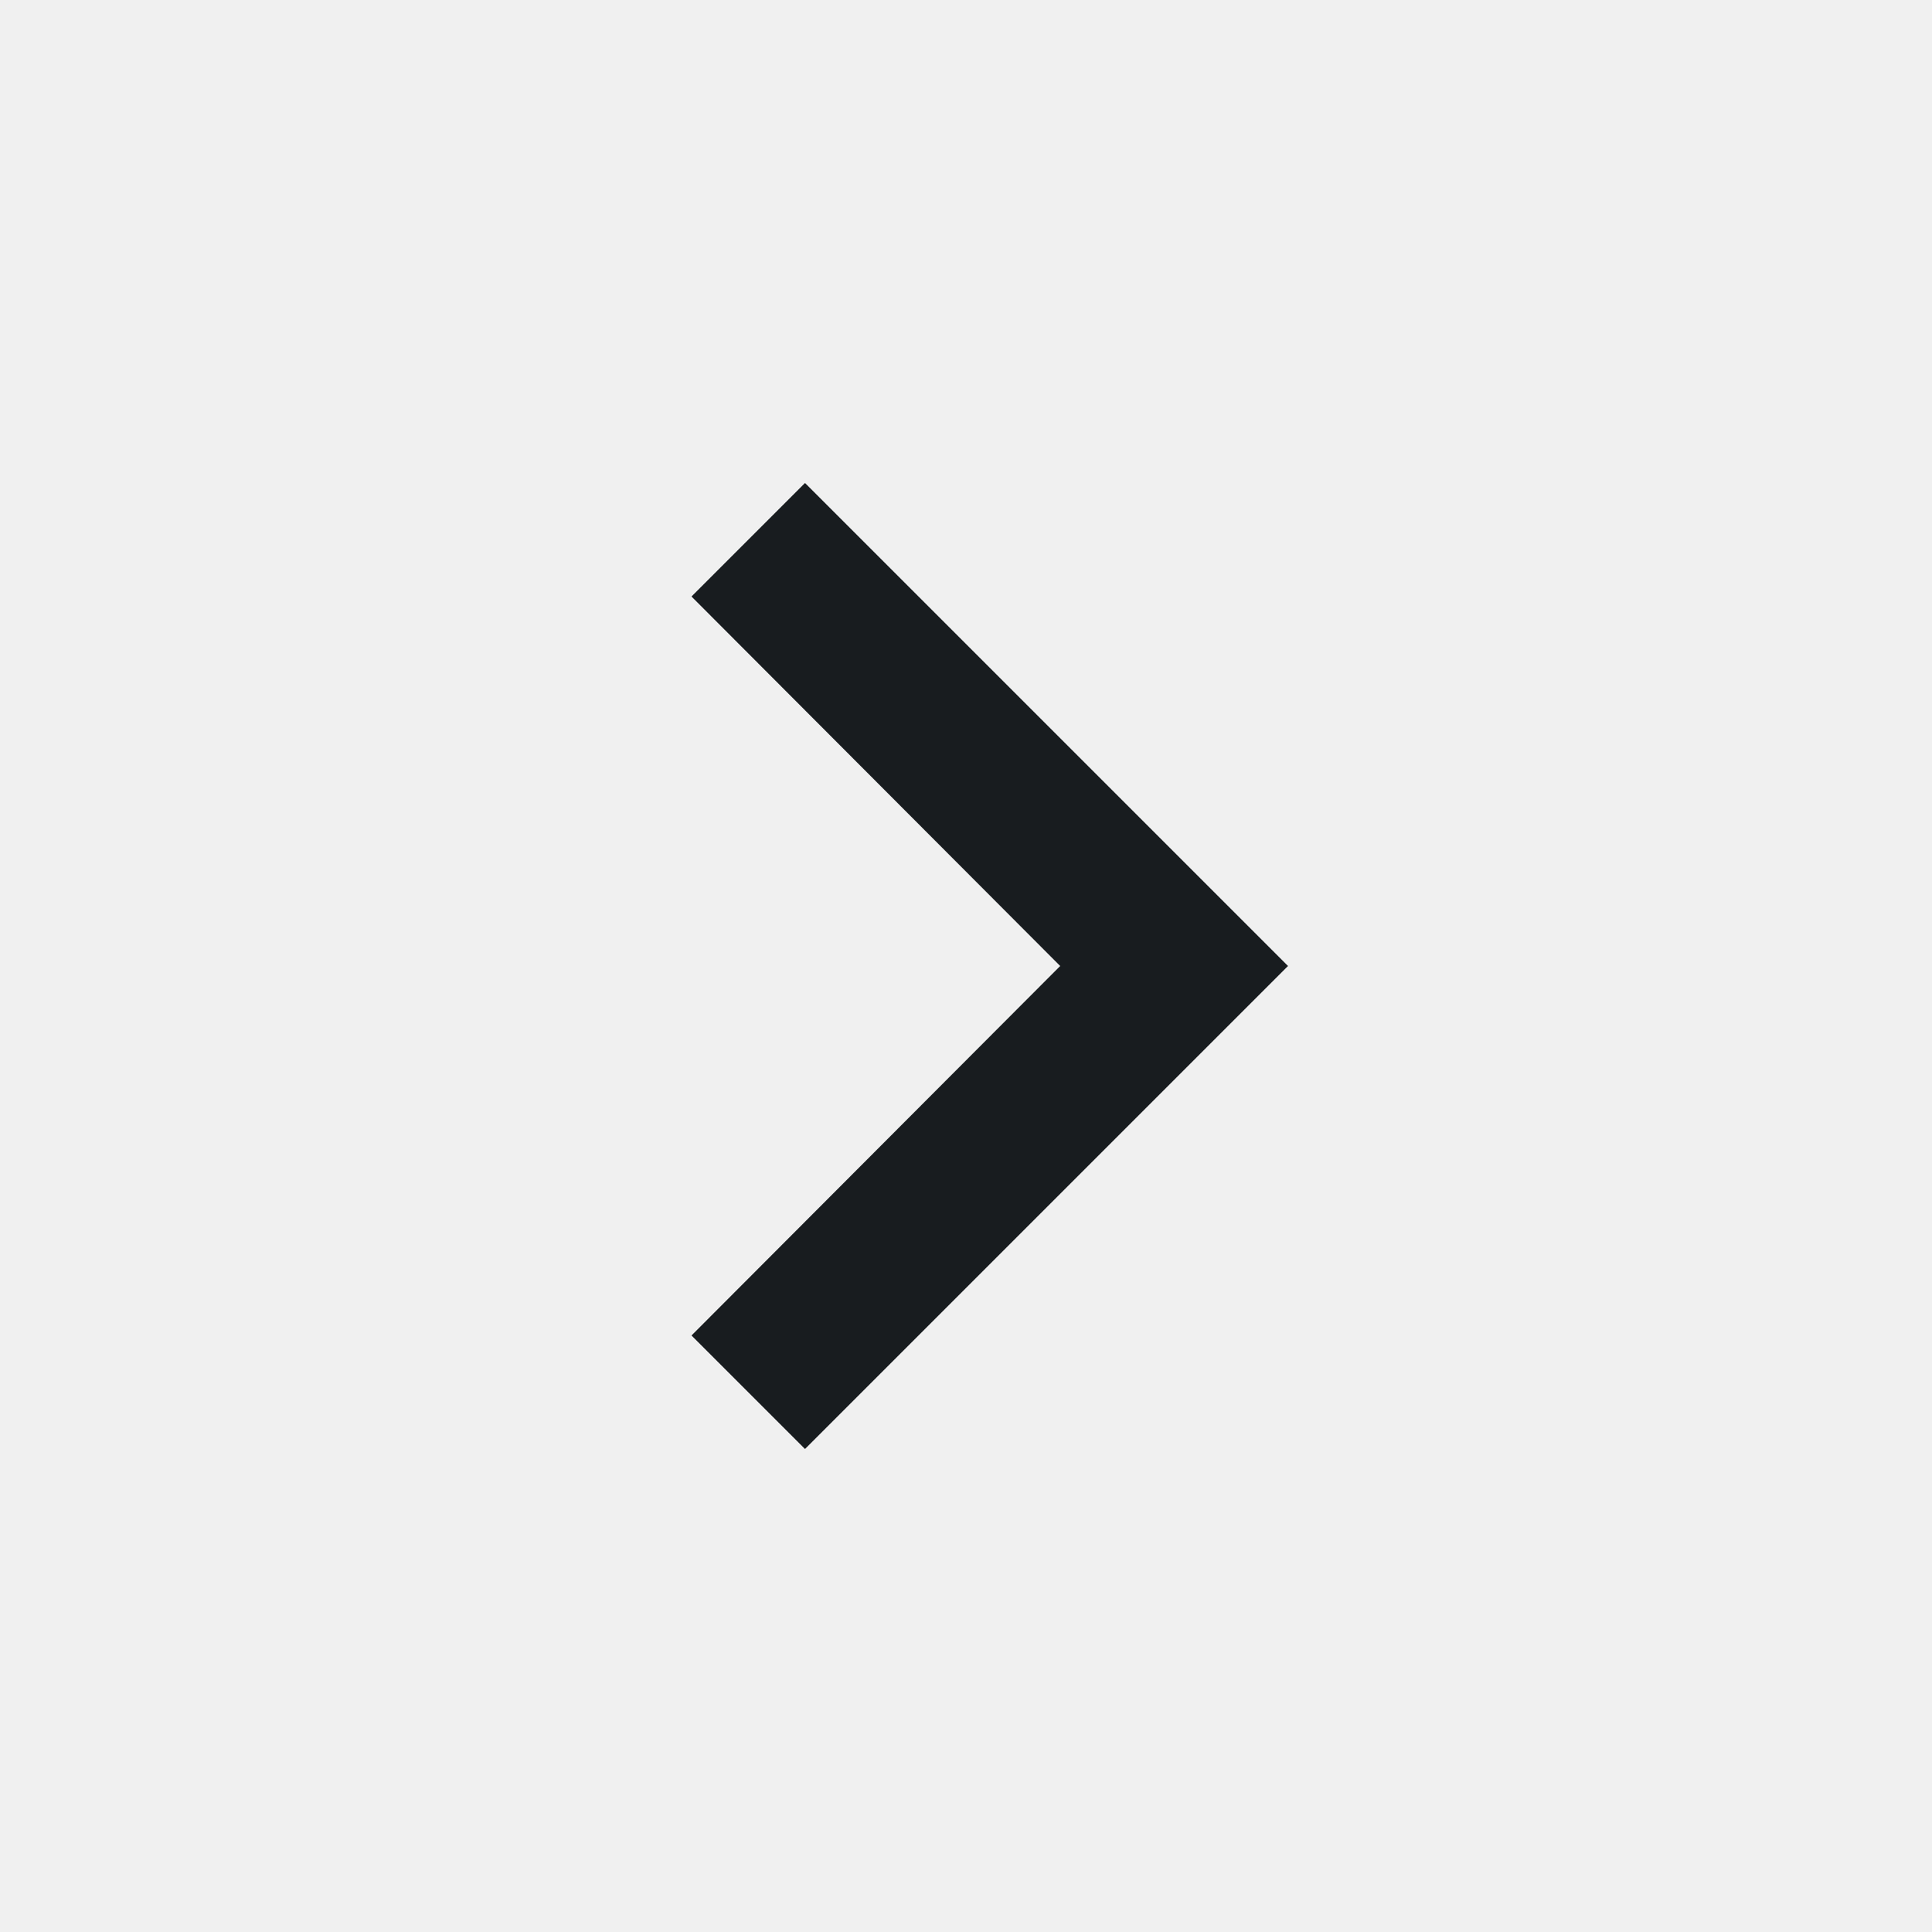
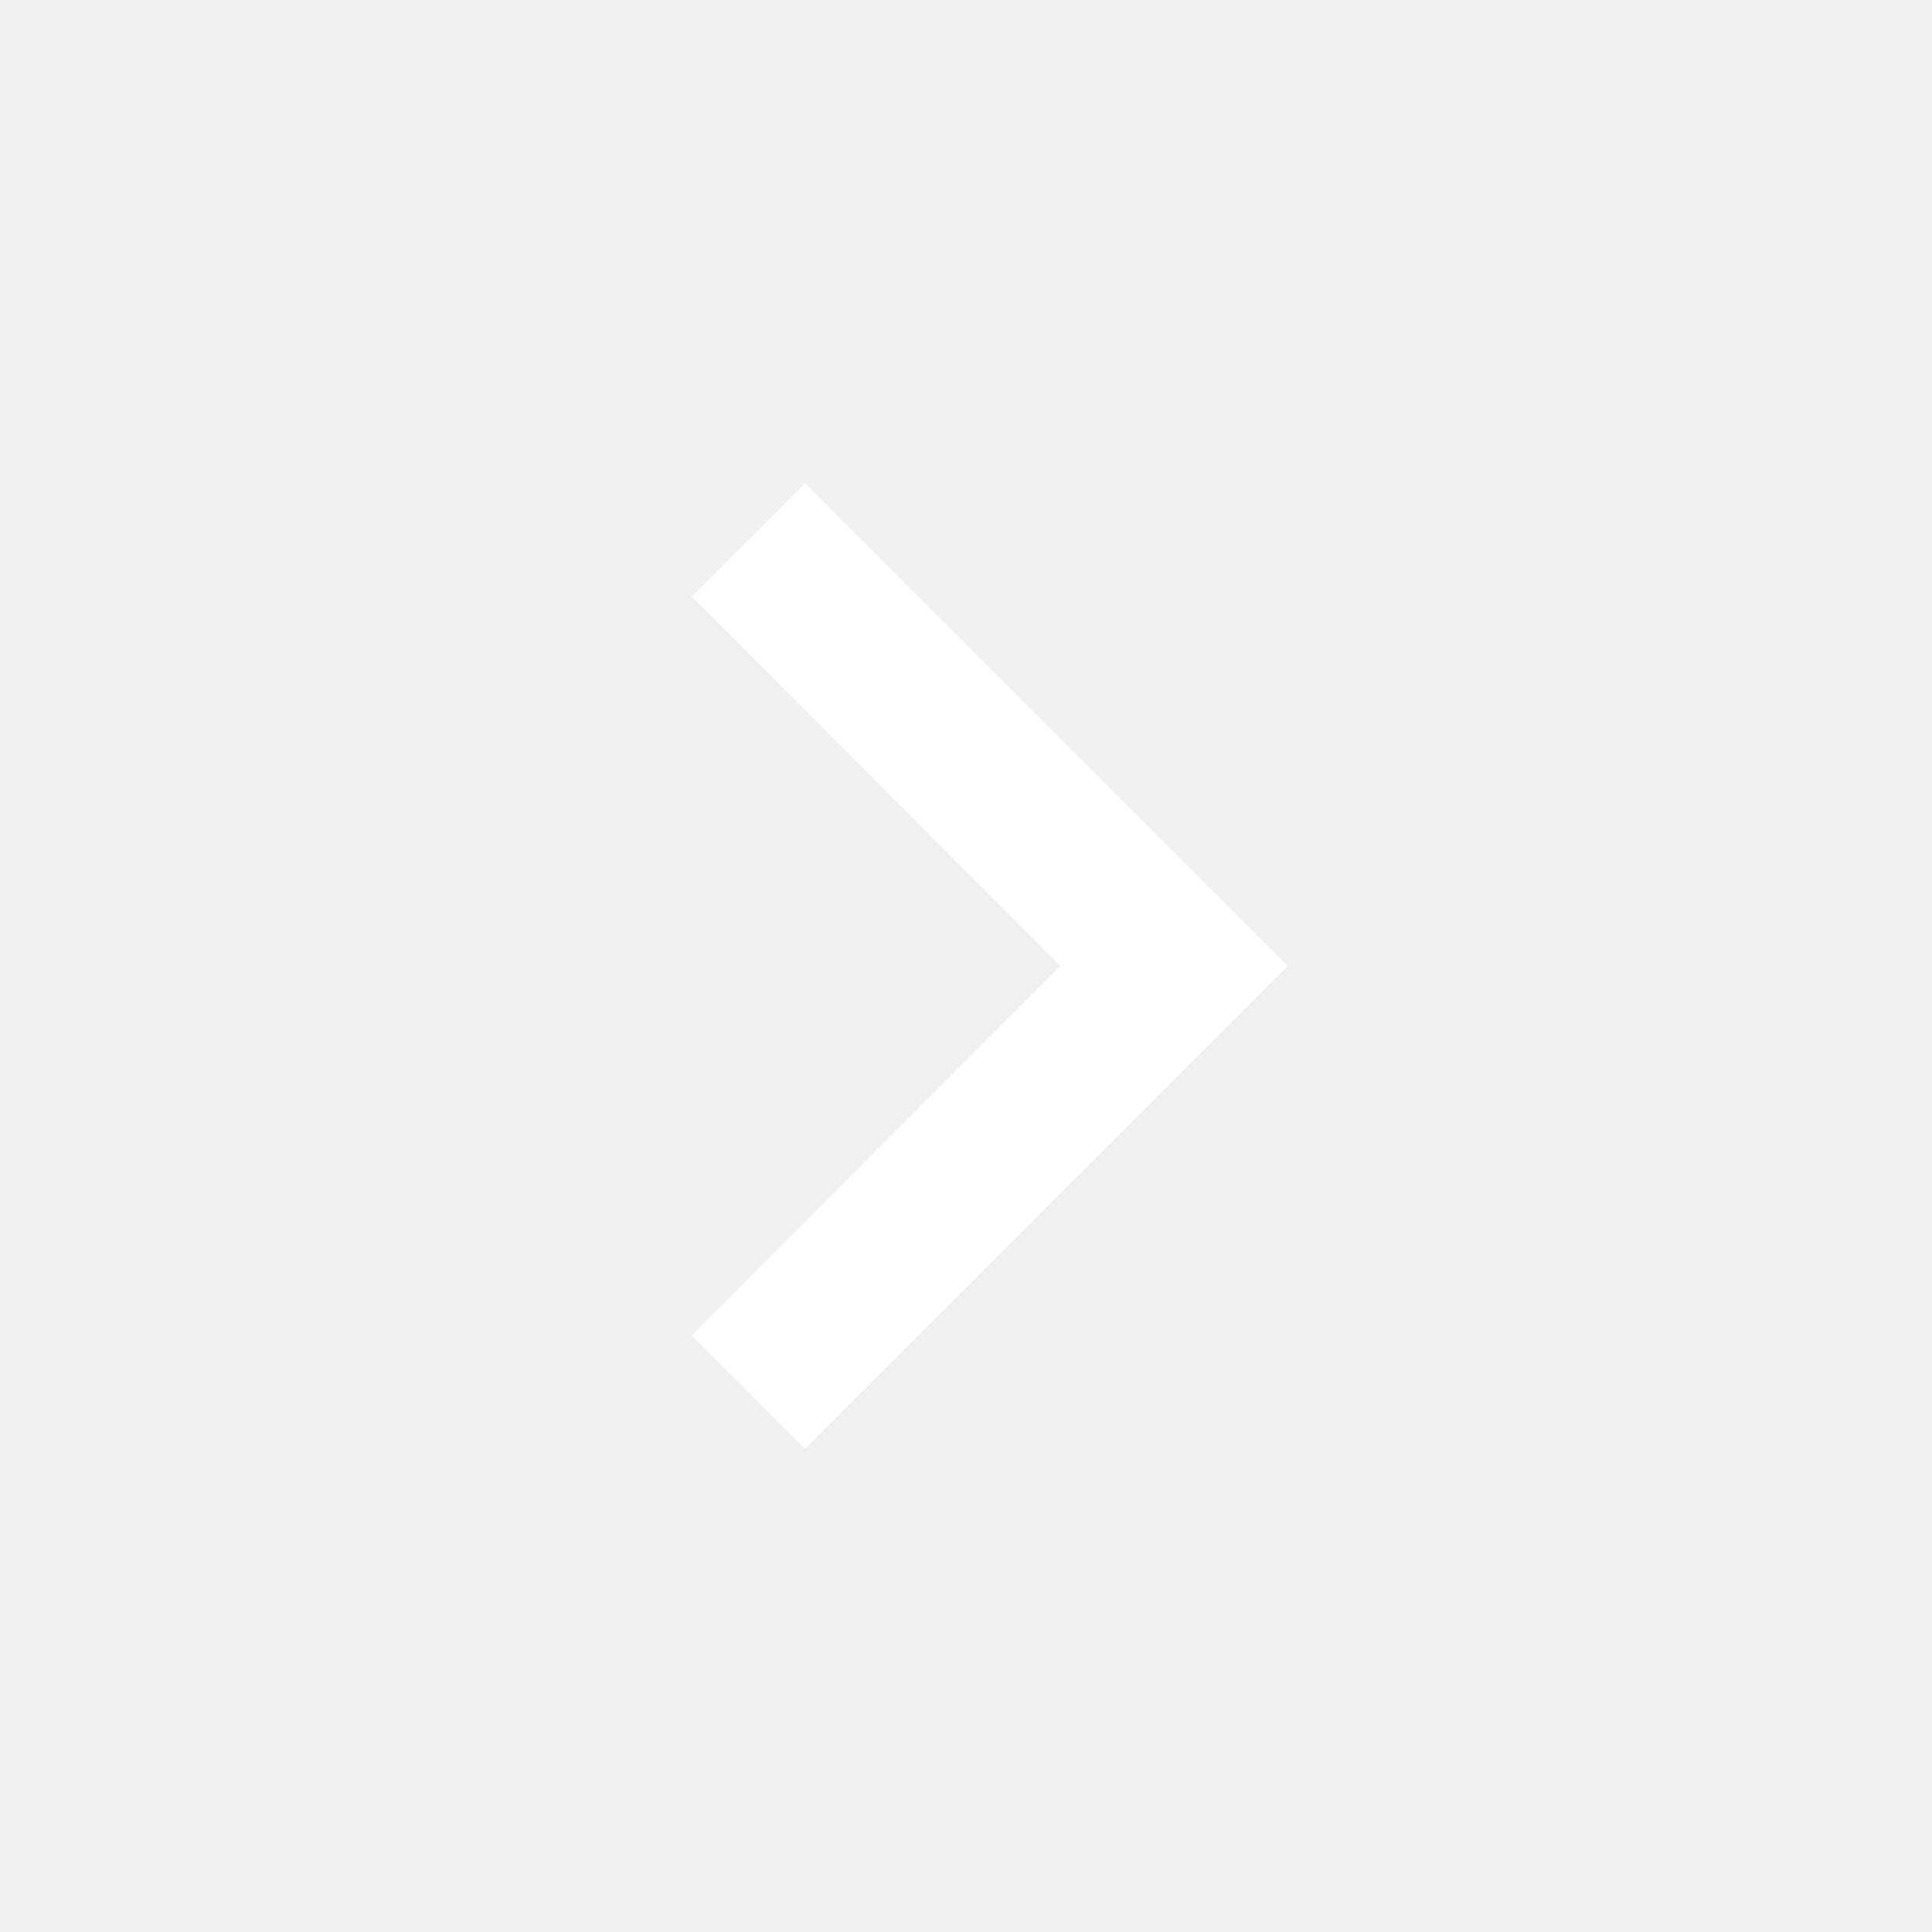
<svg xmlns="http://www.w3.org/2000/svg" width="24" height="24" viewBox="0 0 24 24" fill="none">
  <g id="UI/icons/chevron-right">
    <g id="â³ Dark Color">
-       <path id="Mask" d="M10 6L8.59 7.41L13.17 12L8.59 16.59L10 18L16 12L10 6Z" fill="#181C1F" />
+       <path id="Mask" d="M10 6L8.59 7.41L13.17 12L8.59 16.59L10 18L16 12L10 6Z" fill="#fff" />
    </g>
  </g>
</svg>
